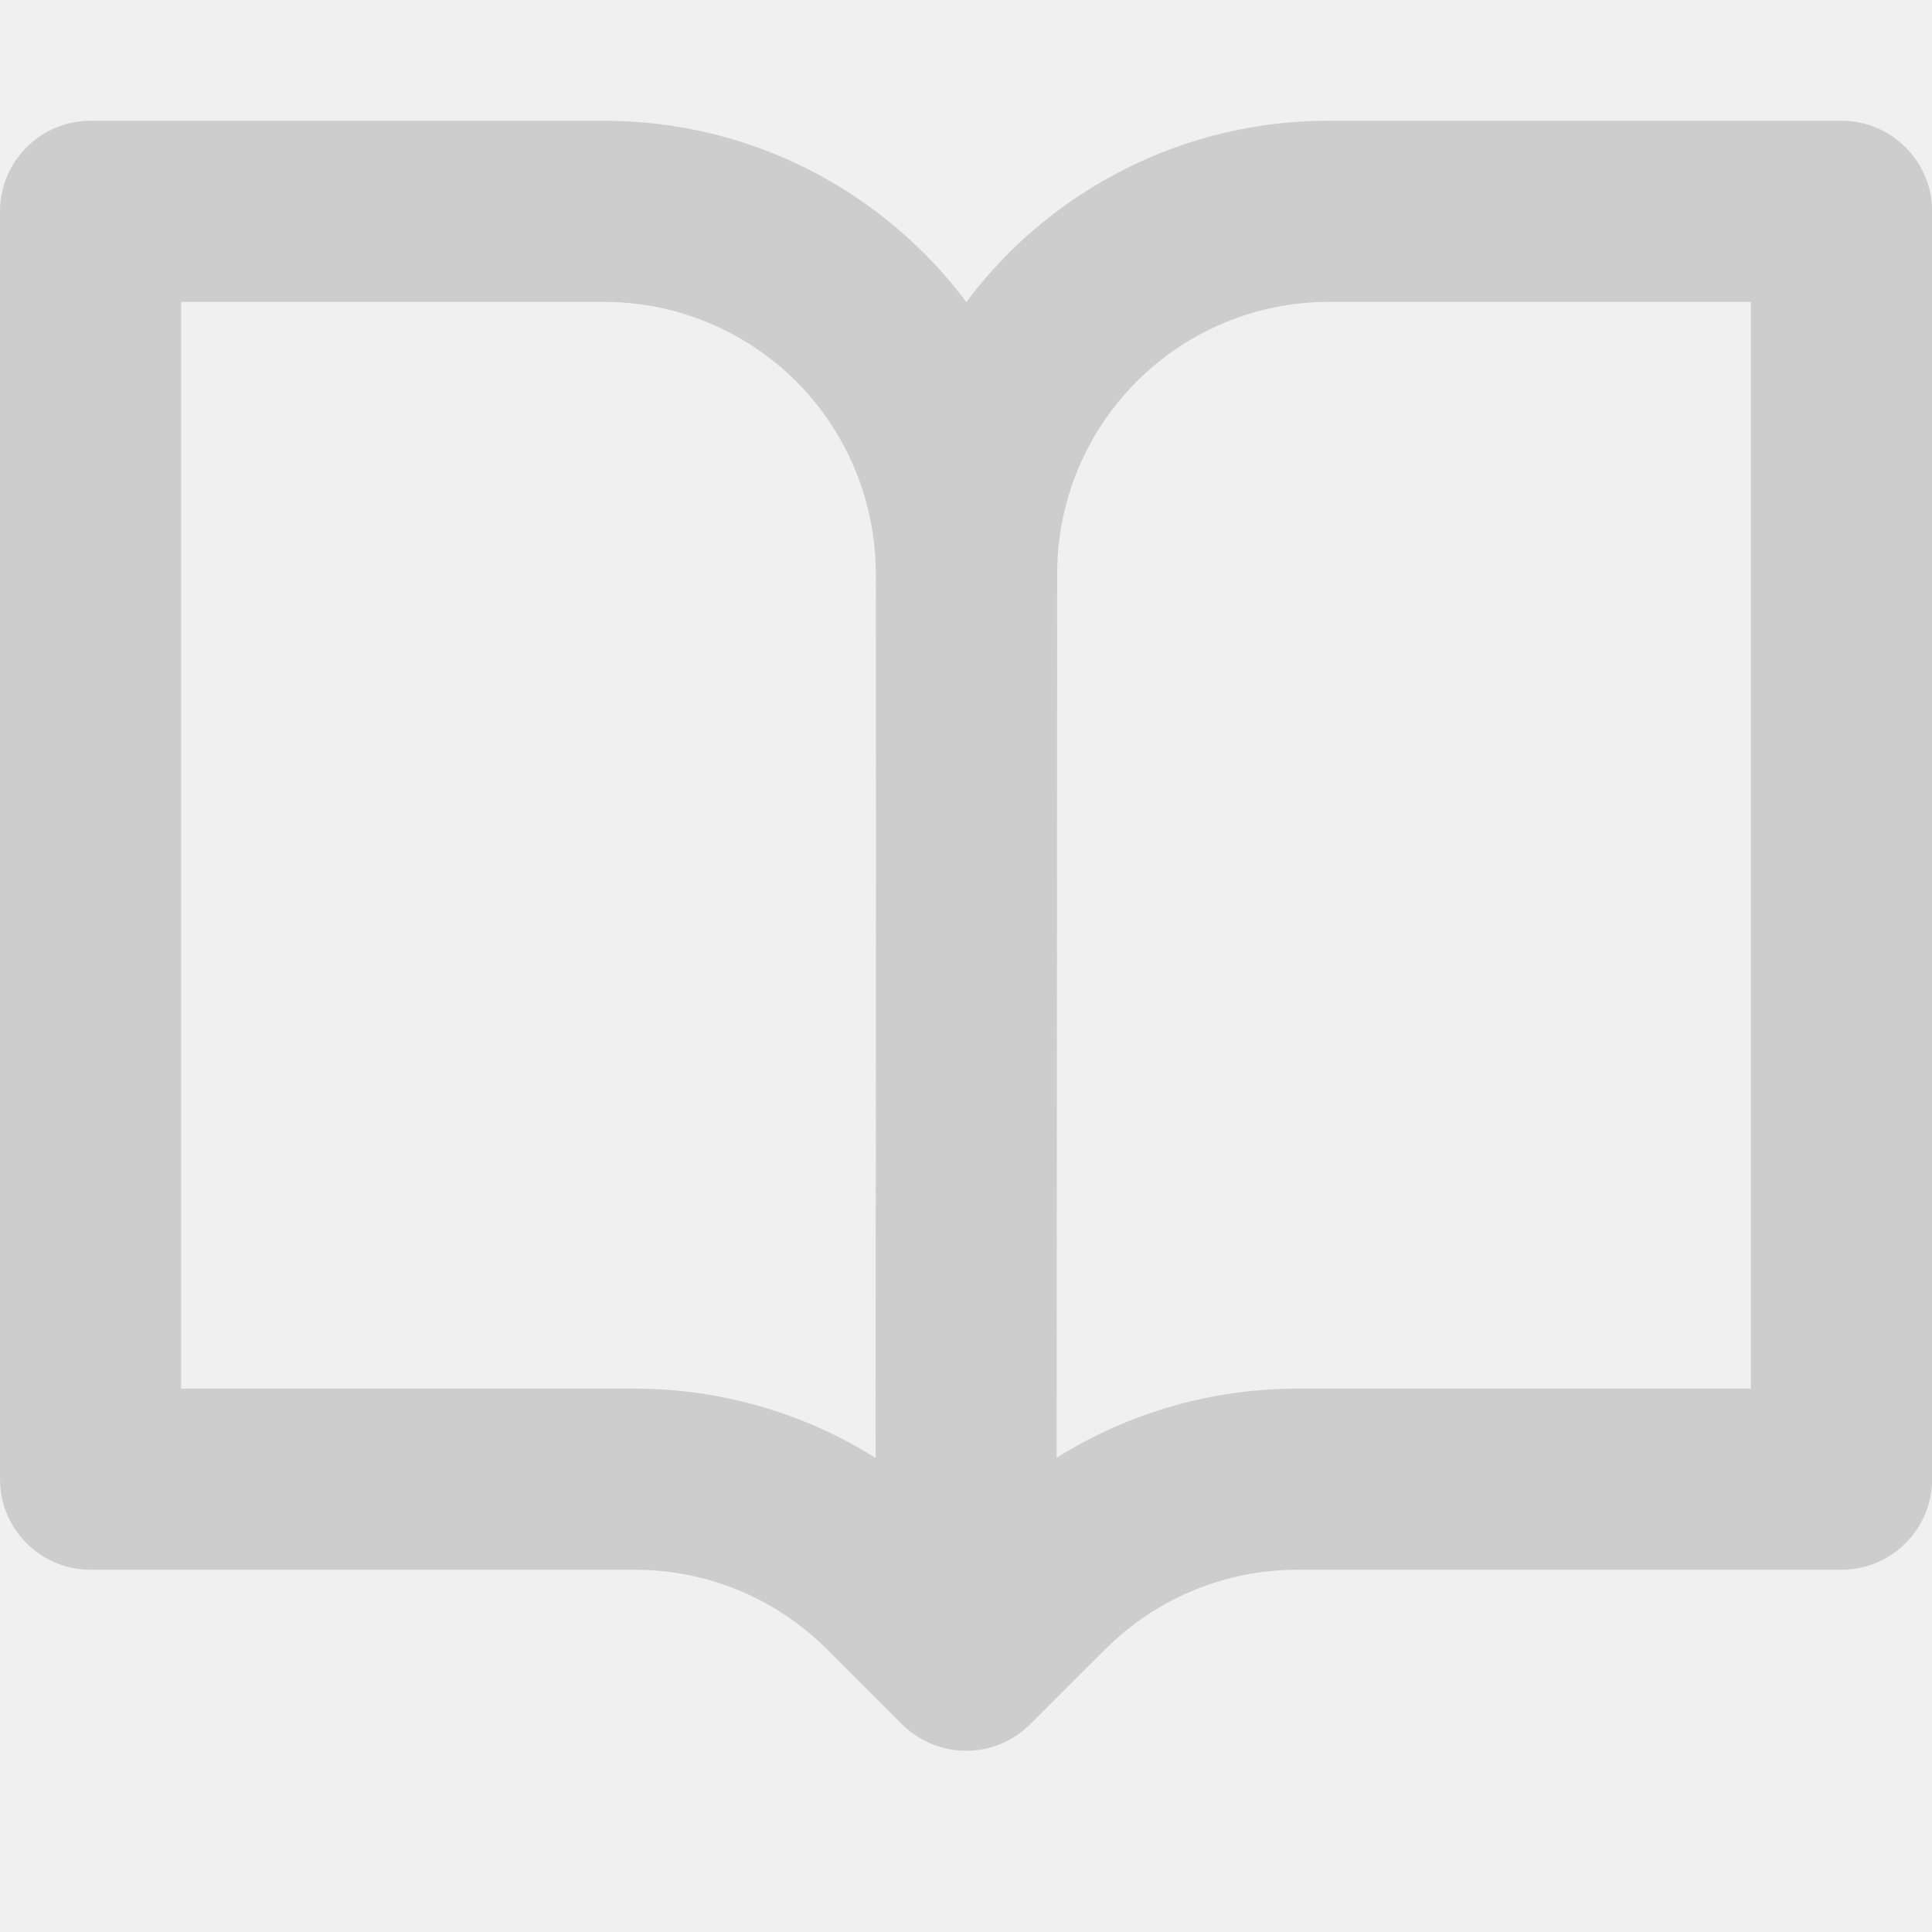
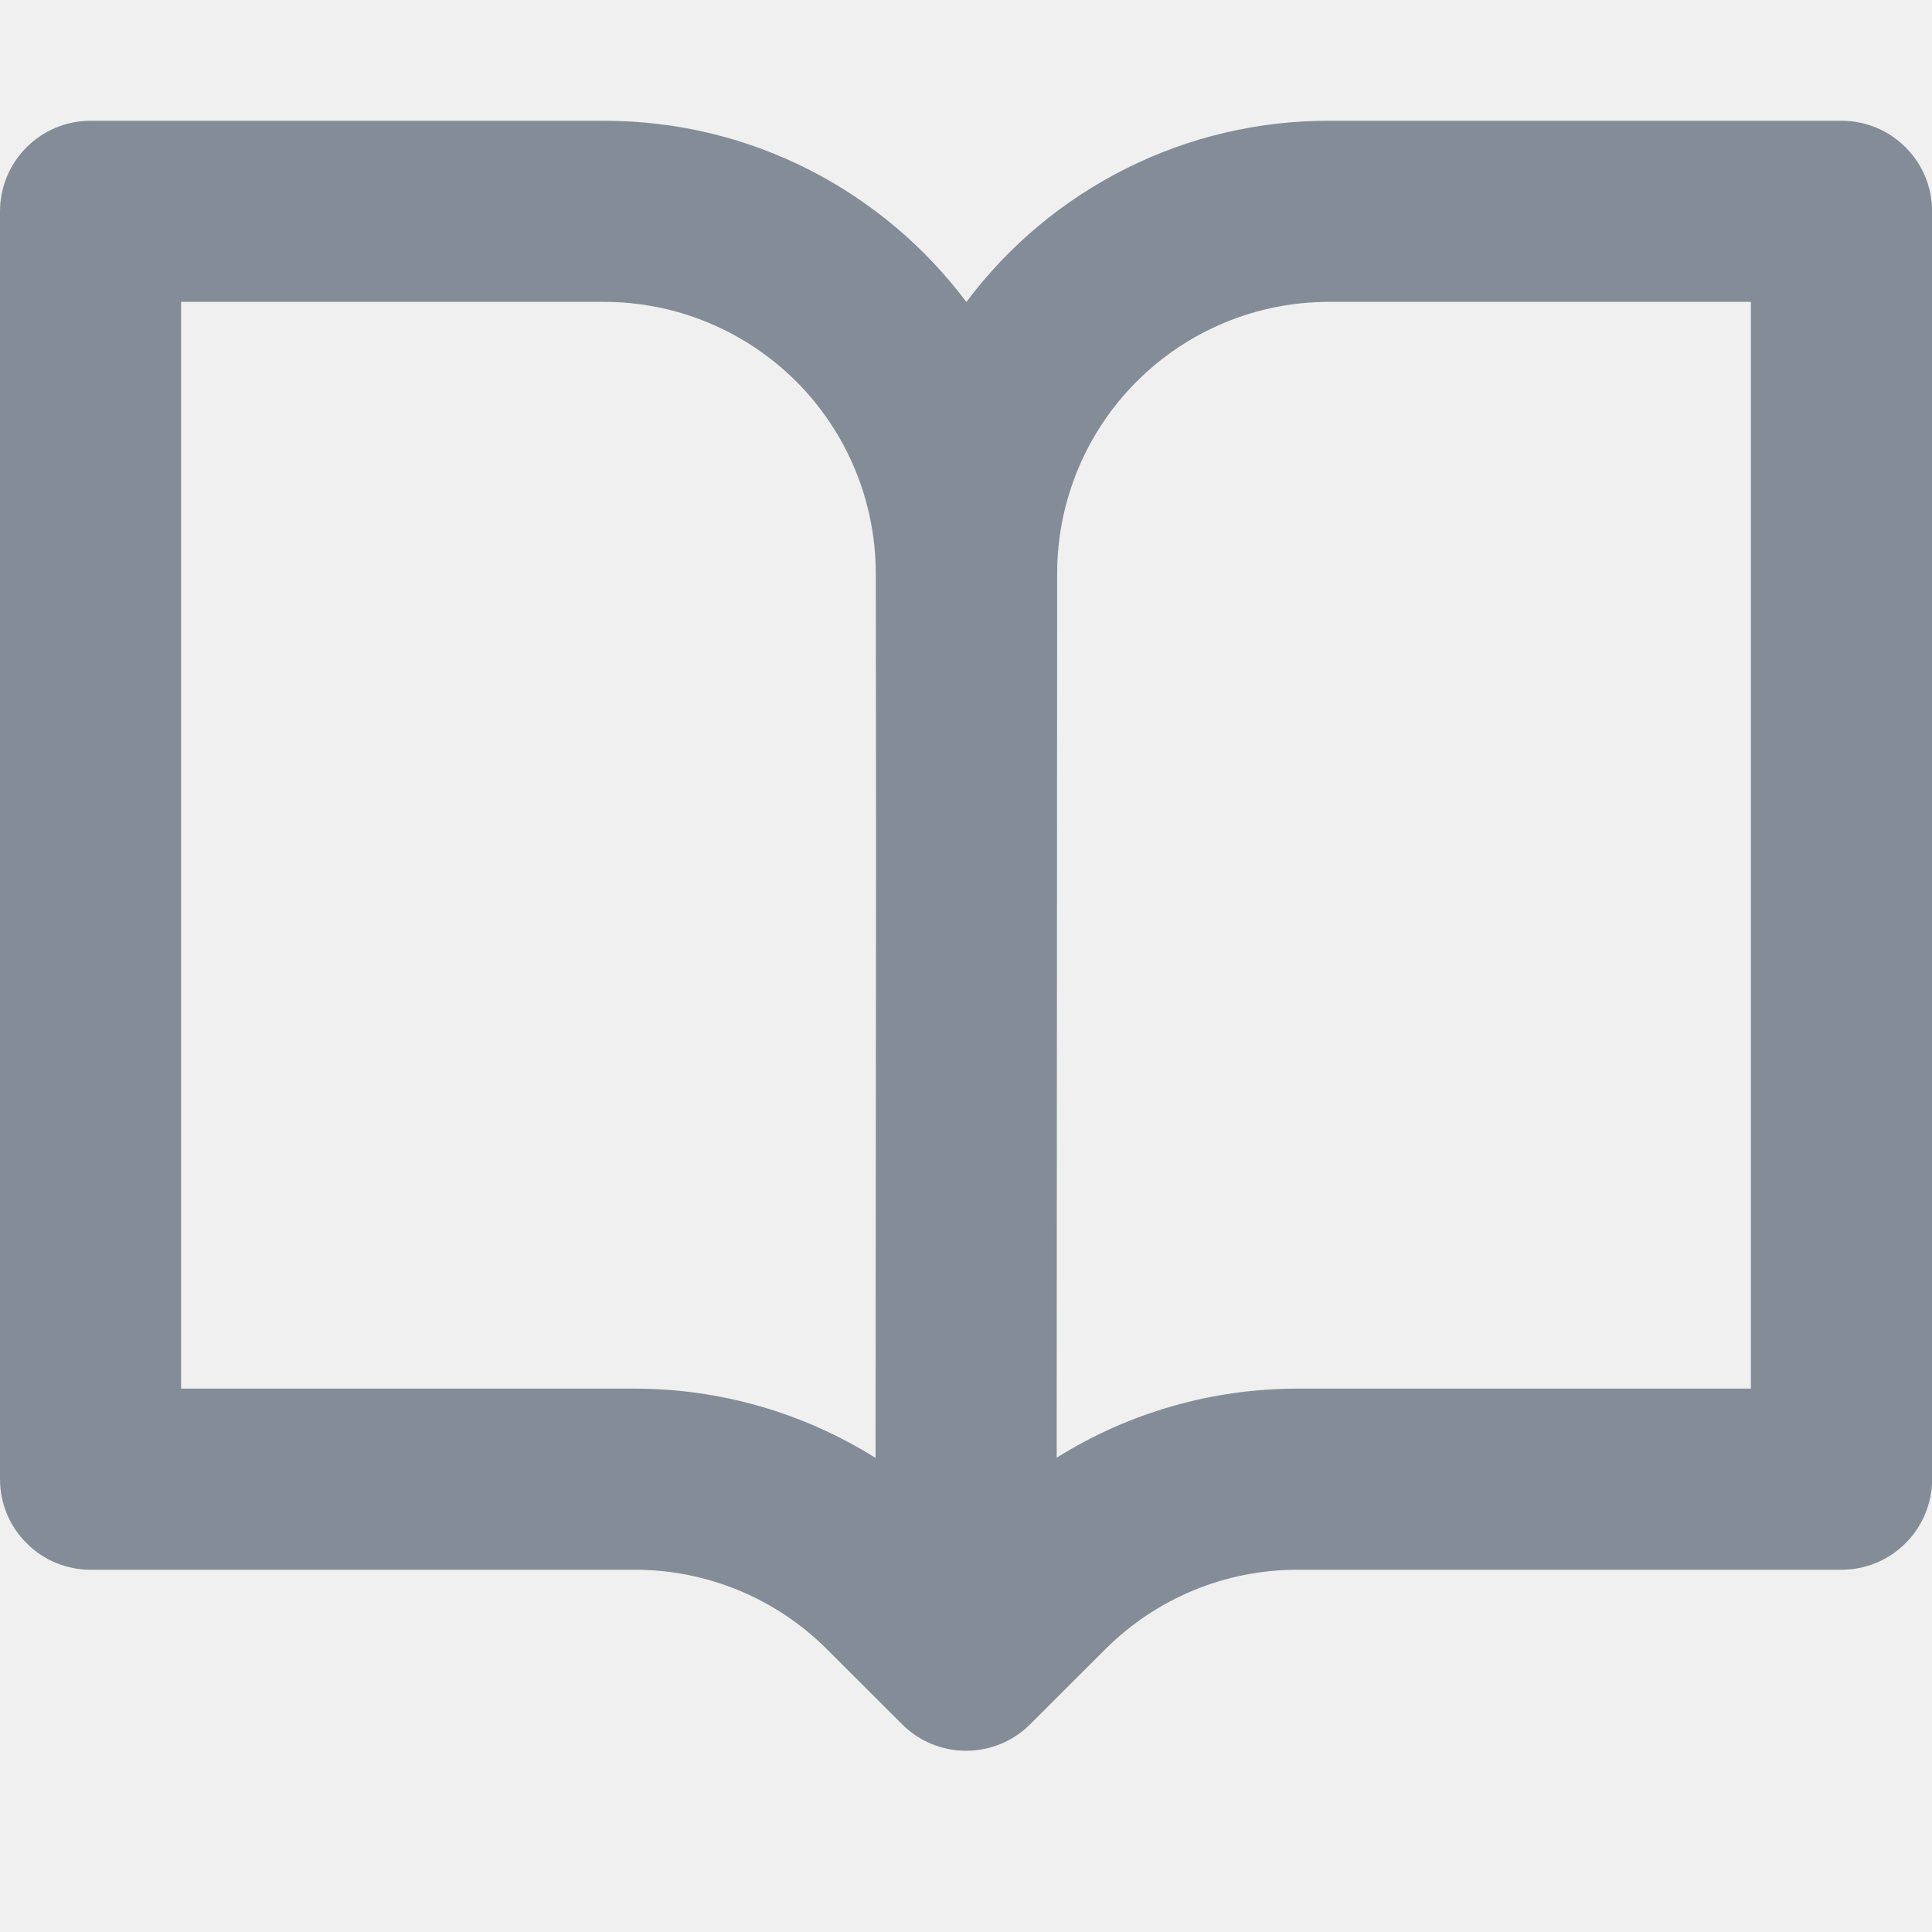
- <svg xmlns="http://www.w3.org/2000/svg" width="16" height="16" viewBox="0 0 16 16" fill="none">
+ <svg xmlns="http://www.w3.org/2000/svg" width="16" height="16" viewBox="0 0 16 16" fill="#848D97">
  <g clip-path="url(#clip0_21_64)">
-     <path d="M0 1.75C0 1.551 0.079 1.36 0.22 1.22C0.36 1.079 0.551 1 0.75 1H5.003C6.23 1 7.32 1.59 8.003 2.501C8.352 2.034 8.805 1.656 9.327 1.395C9.848 1.134 10.423 0.999 11.006 1H15.251C15.45 1 15.641 1.079 15.781 1.22C15.922 1.36 16.001 1.551 16.001 1.75V12.25C16.001 12.449 15.922 12.64 15.781 12.78C15.641 12.921 15.45 13 15.251 13H10.744C10.448 13 10.156 13.058 9.883 13.171C9.61 13.284 9.362 13.45 9.153 13.659L8.531 14.28C8.39 14.421 8.2 14.499 8.001 14.499C7.802 14.499 7.612 14.421 7.471 14.28L6.849 13.659C6.64 13.45 6.392 13.284 6.119 13.171C5.846 13.058 5.553 13 5.258 13H0.75C0.551 13 0.36 12.921 0.22 12.78C0.079 12.64 0 12.449 0 12.25L0 1.75ZM7.251 12.074L7.255 7.001L7.253 4.748C7.252 4.152 7.015 3.58 6.593 3.158C6.171 2.737 5.599 2.5 5.003 2.5H1.5V11.5H5.257C5.962 11.5 6.654 11.699 7.251 12.074ZM8.755 4.75L8.751 12.072C9.348 11.698 10.039 11.5 10.743 11.5H14.5V2.5H11.005C10.408 2.5 9.836 2.737 9.414 3.159C8.992 3.581 8.755 4.153 8.755 4.75Z" fill="#CDCDCD" />
+     <path d="M0 1.75C0 1.551 0.079 1.36 0.22 1.22C0.36 1.079 0.551 1 0.75 1H5.003C6.23 1 7.32 1.59 8.003 2.501C8.352 2.034 8.805 1.656 9.327 1.395C9.848 1.134 10.423 0.999 11.006 1H15.251C15.45 1 15.641 1.079 15.781 1.22C15.922 1.36 16.001 1.551 16.001 1.75V12.25C16.001 12.449 15.922 12.64 15.781 12.78C15.641 12.921 15.45 13 15.251 13H10.744C10.448 13 10.156 13.058 9.883 13.171C9.61 13.284 9.362 13.45 9.153 13.659L8.531 14.28C8.39 14.421 8.2 14.499 8.001 14.499C7.802 14.499 7.612 14.421 7.471 14.28L6.849 13.659C6.64 13.45 6.392 13.284 6.119 13.171C5.846 13.058 5.553 13 5.258 13H0.75C0.551 13 0.36 12.921 0.22 12.78C0.079 12.64 0 12.449 0 12.25L0 1.75ZM7.251 12.074L7.255 7.001L7.253 4.748C7.252 4.152 7.015 3.58 6.593 3.158C6.171 2.737 5.599 2.5 5.003 2.5H1.5V11.5H5.257C5.962 11.5 6.654 11.699 7.251 12.074ZM8.755 4.75L8.751 12.072C9.348 11.698 10.039 11.5 10.743 11.5H14.5V2.5H11.005C10.408 2.5 9.836 2.737 9.414 3.159C8.992 3.581 8.755 4.153 8.755 4.75Z" fill="#848D97" />
  </g>
  <defs>
    <clipPath id="clip0_21_64">
-       <rect width="16" height="16" fill="white" />
+       <rect width="16" height="16" fill="#848D97" />
    </clipPath>
  </defs>
</svg>
